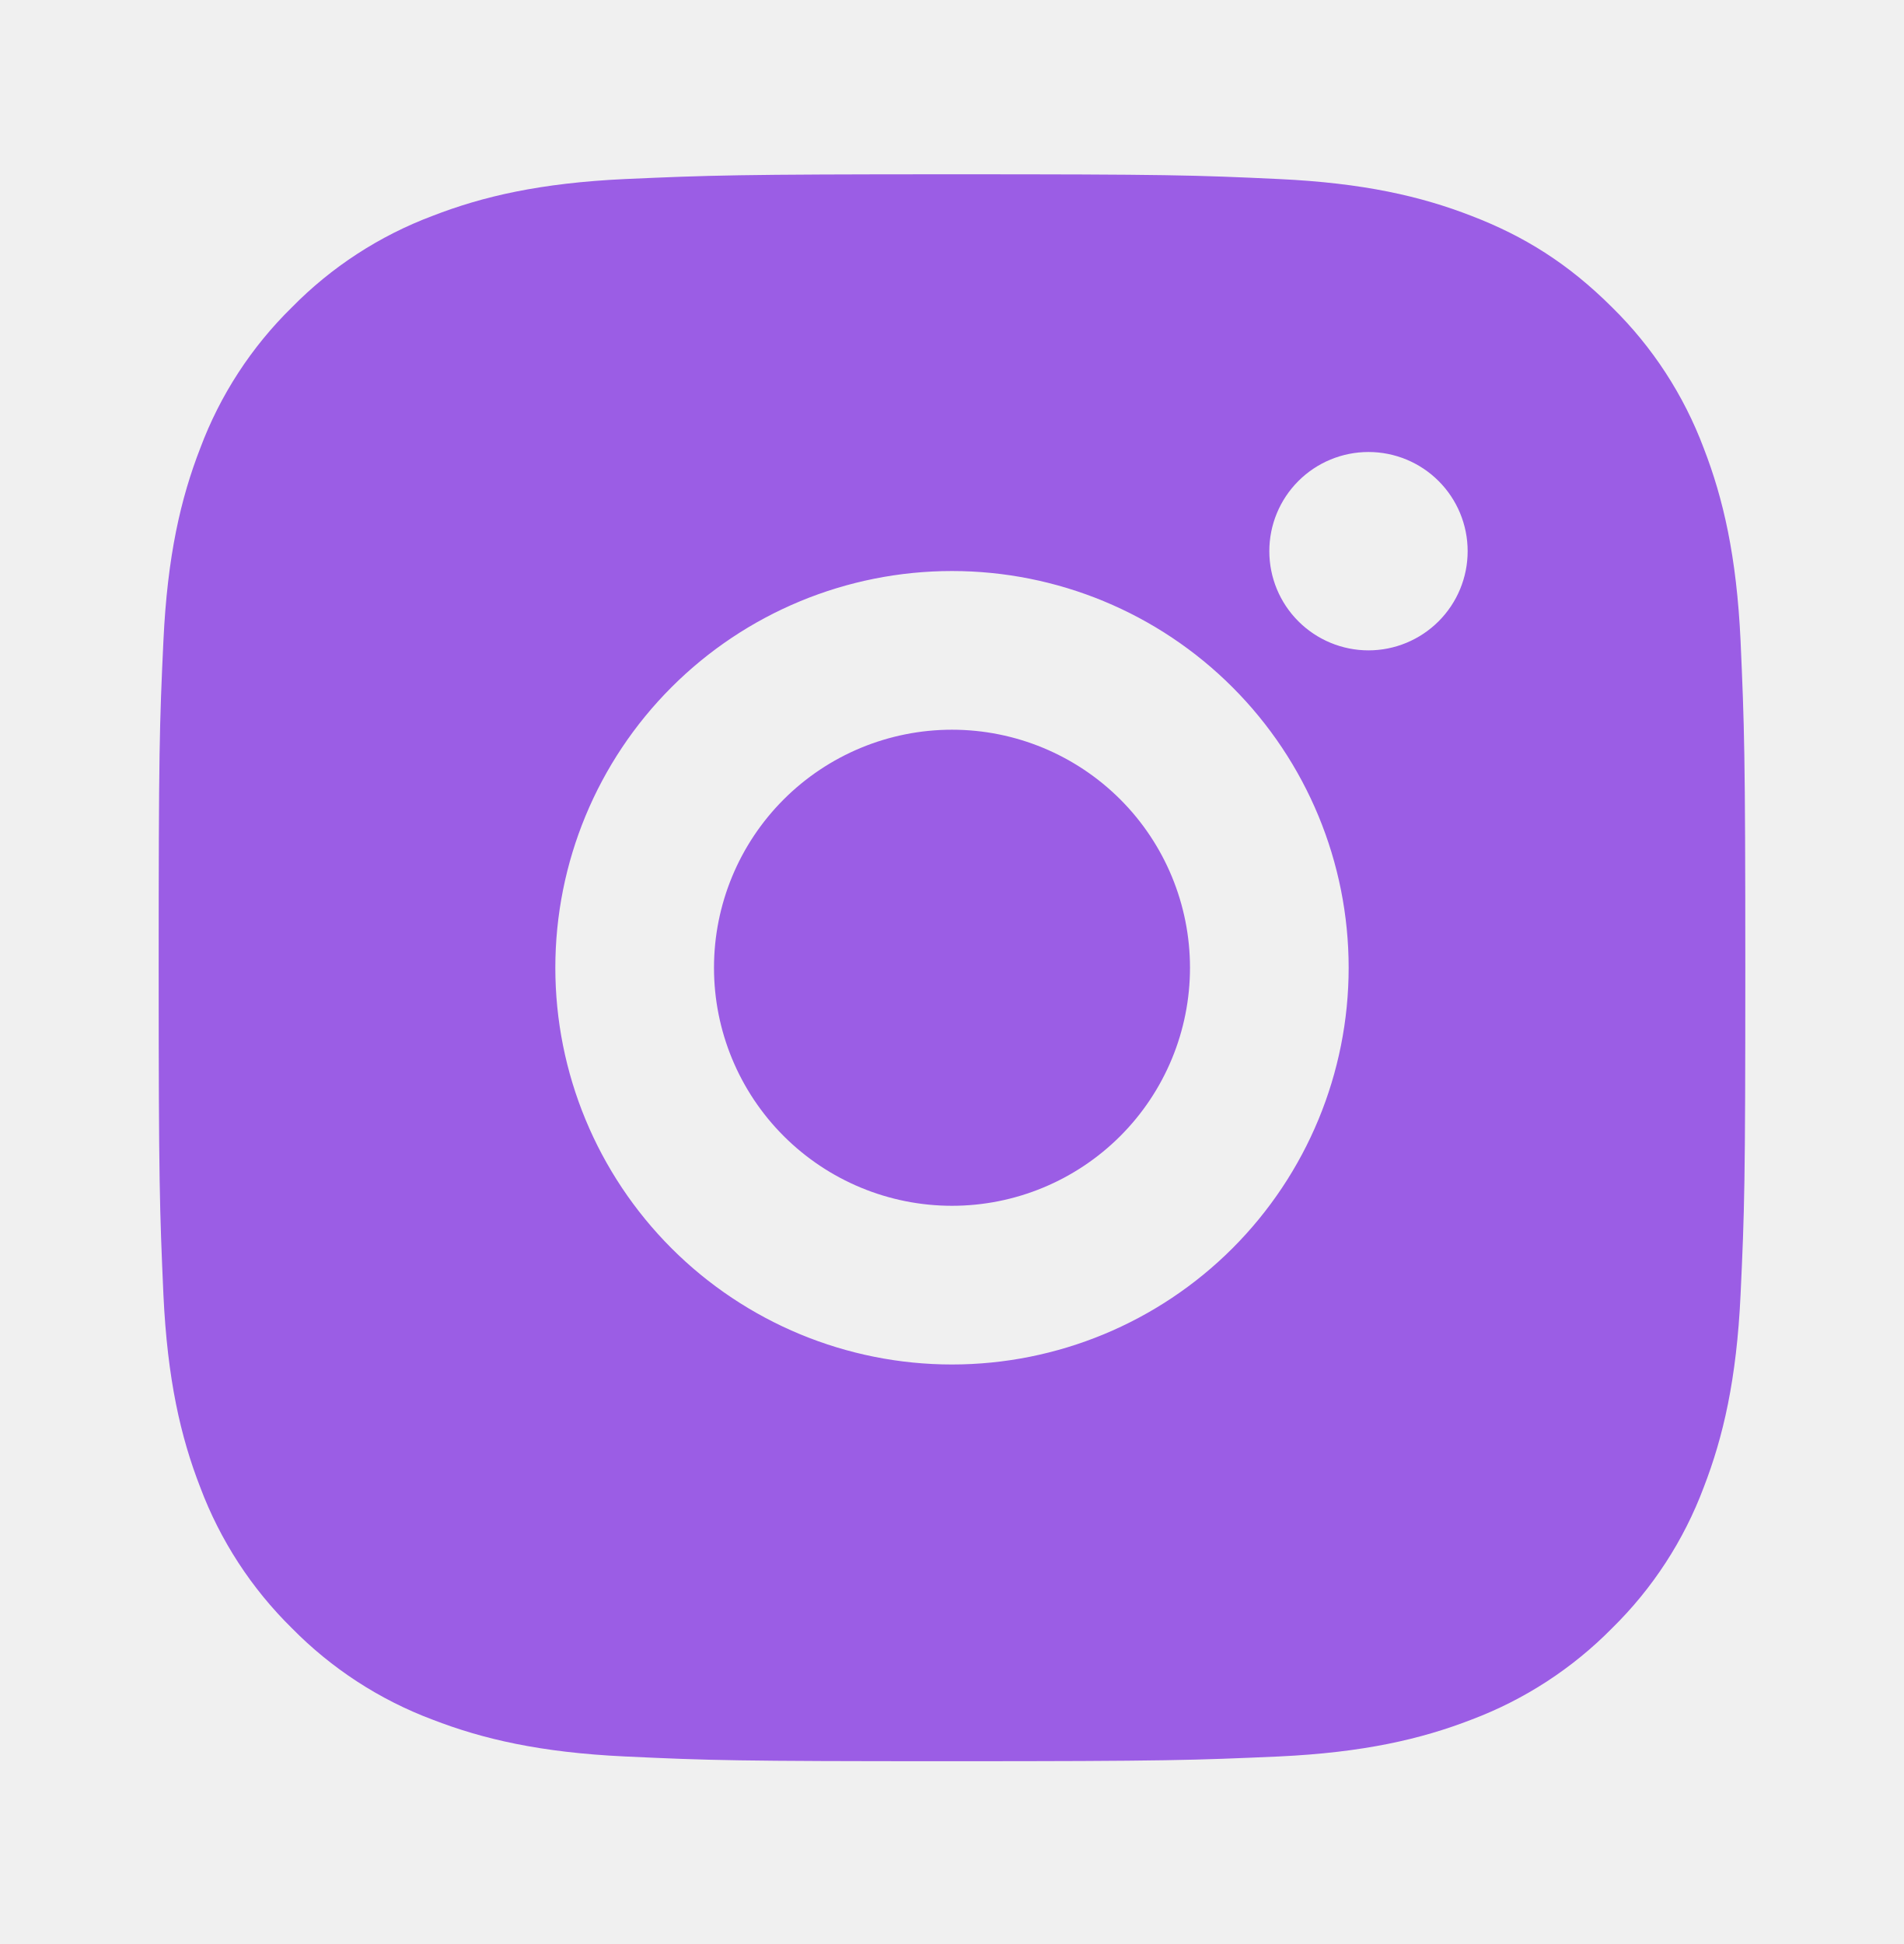
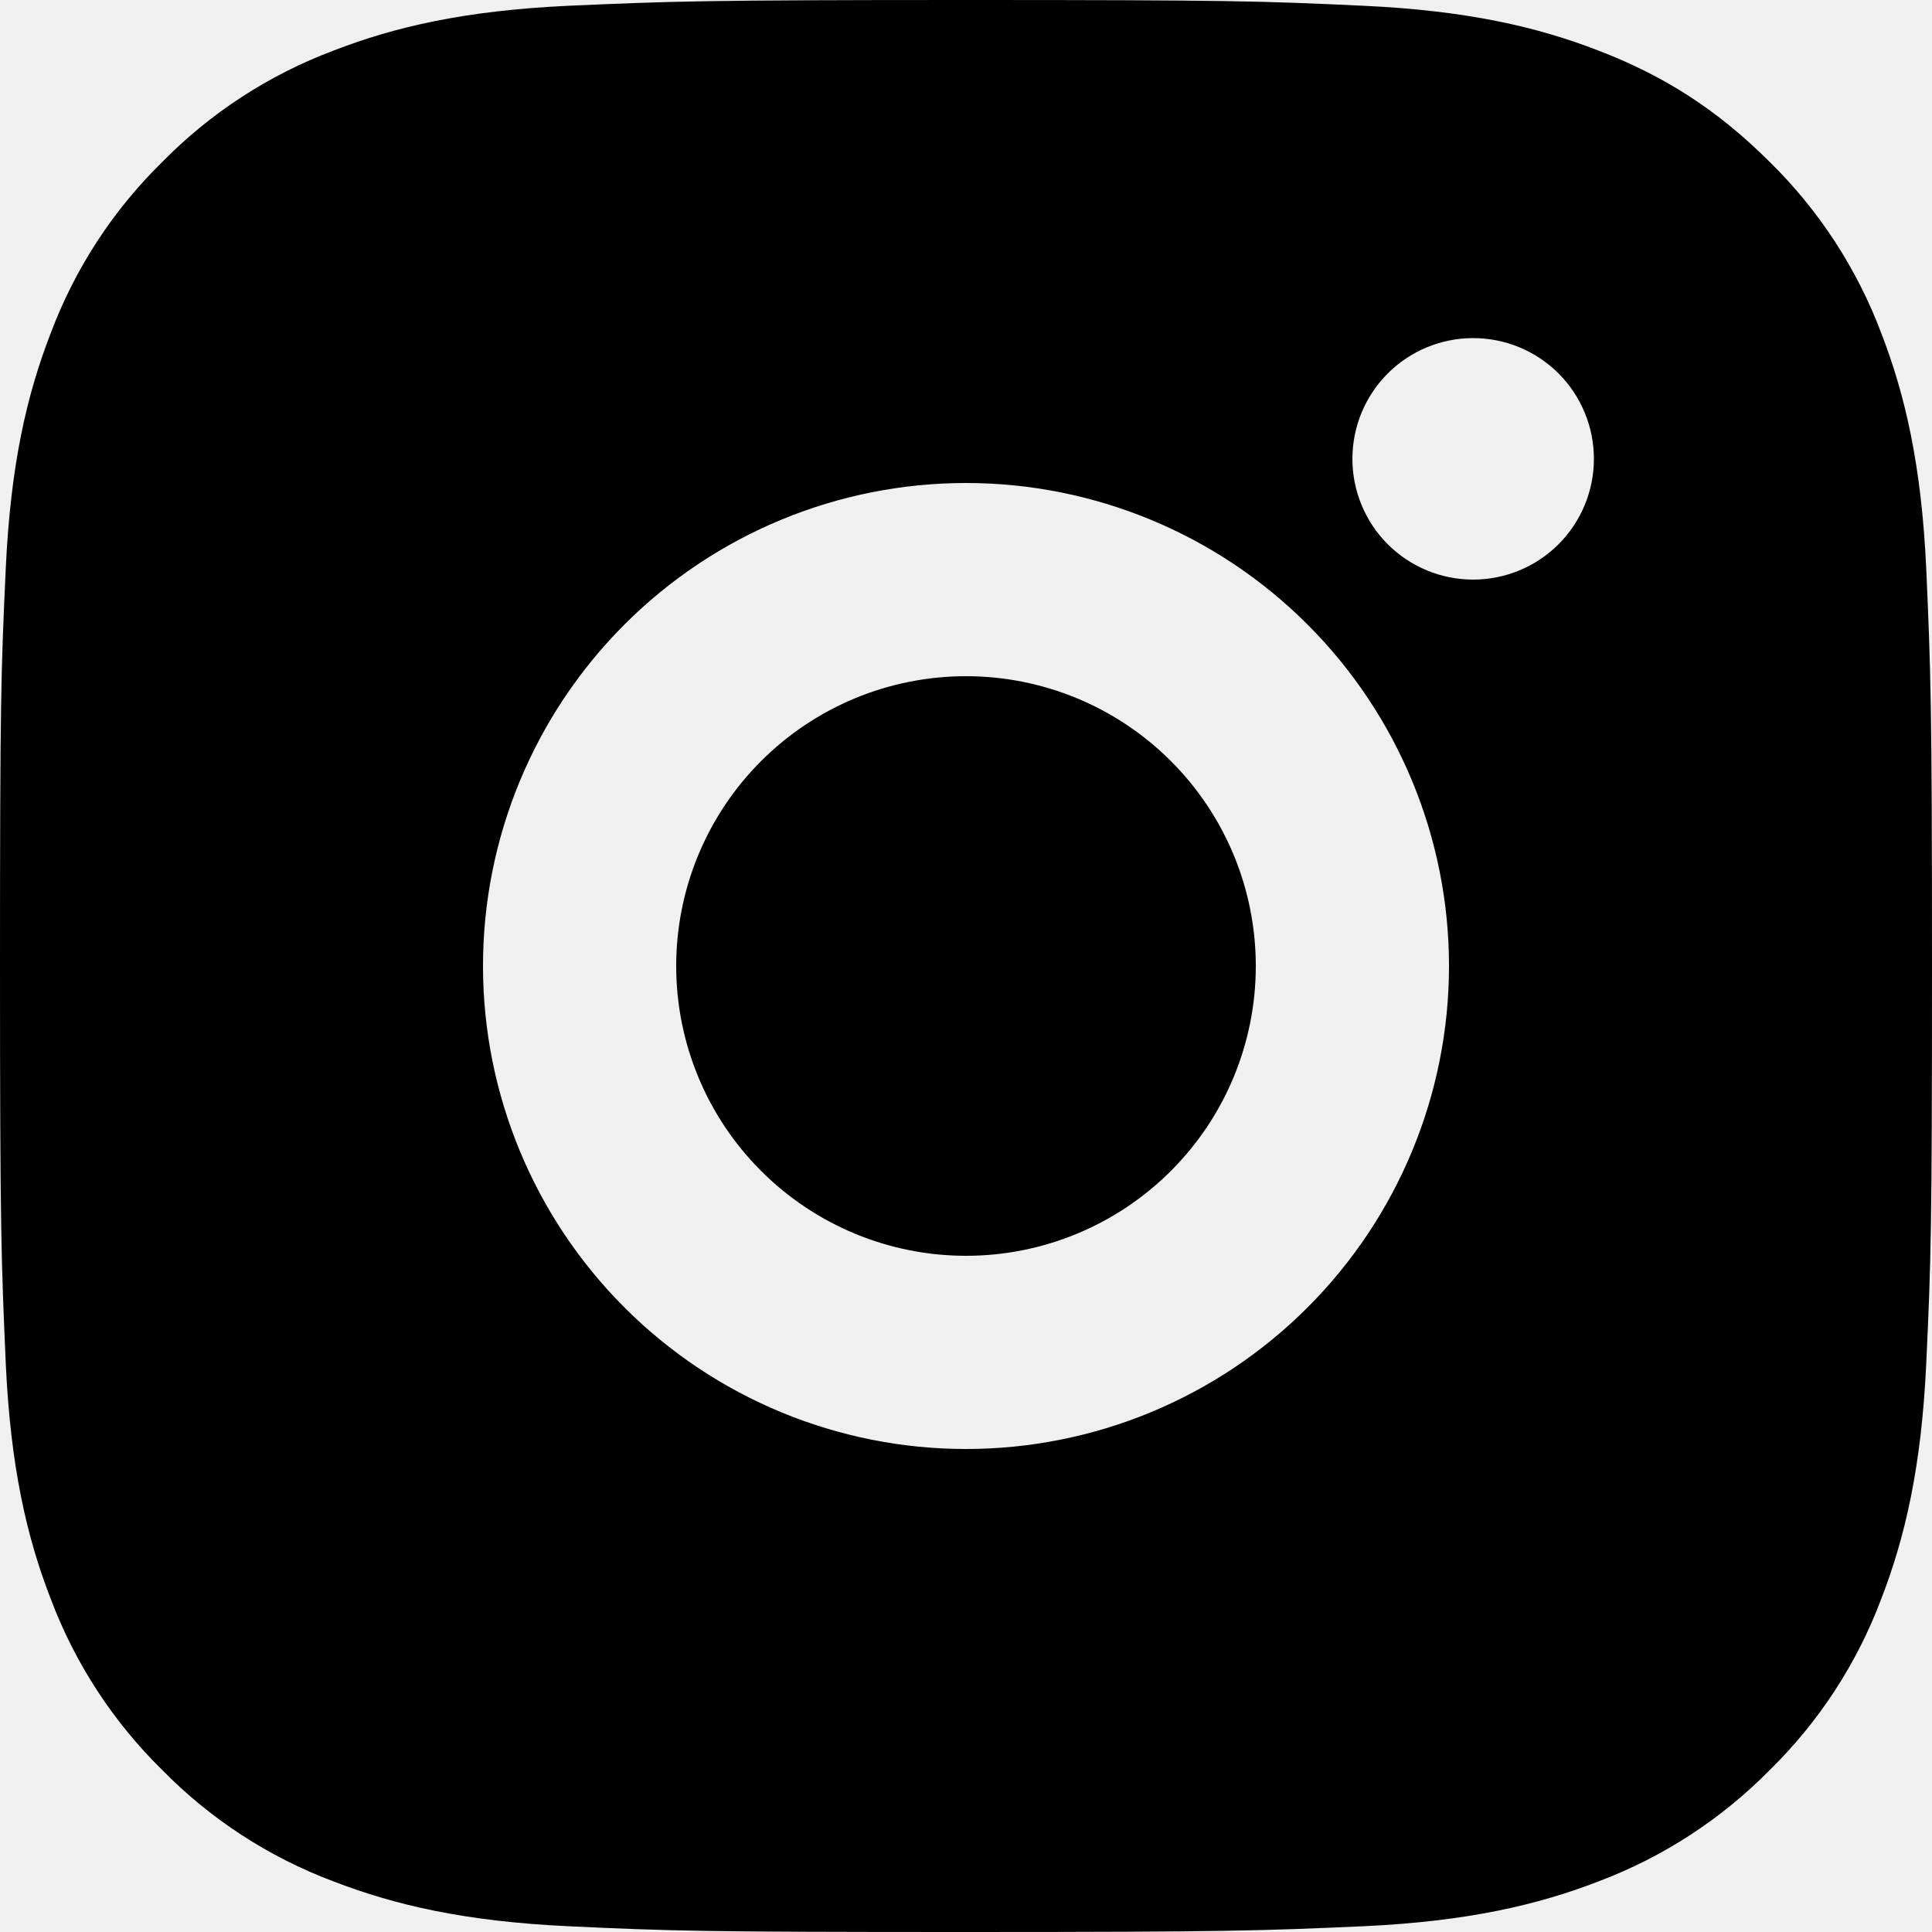
- <svg xmlns="http://www.w3.org/2000/svg" width="48" height="49" viewBox="0 0 48 49" fill="none">
-   <g clip-path="url(#clip0_789_4129)">
-     <path d="M24 4.393C29.434 4.393 30.112 4.413 32.244 4.513C34.374 4.613 35.824 4.947 37.1 5.443C38.42 5.951 39.532 6.639 40.644 7.749C41.661 8.748 42.448 9.958 42.95 11.293C43.444 12.567 43.78 14.019 43.88 16.149C43.974 18.281 44 18.959 44 24.393C44 29.827 43.98 30.505 43.88 32.637C43.78 34.767 43.444 36.217 42.95 37.493C42.449 38.828 41.662 40.038 40.644 41.037C39.644 42.053 38.435 42.84 37.1 43.343C35.826 43.837 34.374 44.173 32.244 44.273C30.112 44.367 29.434 44.393 24 44.393C18.566 44.393 17.888 44.373 15.756 44.273C13.626 44.173 12.176 43.837 10.9 43.343C9.565 42.842 8.355 42.054 7.356 41.037C6.339 40.037 5.552 38.828 5.05 37.493C4.554 36.219 4.22 34.767 4.12 32.637C4.026 30.505 4 29.827 4 24.393C4 18.959 4.02 18.281 4.12 16.149C4.22 14.017 4.554 12.569 5.05 11.293C5.55 9.957 6.338 8.747 7.356 7.749C8.355 6.731 9.565 5.944 10.9 5.443C12.176 4.947 13.624 4.613 15.756 4.513C17.888 4.419 18.566 4.393 24 4.393ZM24 14.393C21.348 14.393 18.804 15.446 16.929 17.322C15.054 19.197 14 21.74 14 24.393C14 27.045 15.054 29.588 16.929 31.464C18.804 33.339 21.348 34.393 24 34.393C26.652 34.393 29.196 33.339 31.071 31.464C32.946 29.588 34 27.045 34 24.393C34 21.74 32.946 19.197 31.071 17.322C29.196 15.446 26.652 14.393 24 14.393ZM37 13.893C37 13.229 36.737 12.594 36.268 12.125C35.799 11.656 35.163 11.393 34.5 11.393C33.837 11.393 33.201 11.656 32.732 12.125C32.263 12.594 32 13.229 32 13.893C32 14.556 32.263 15.191 32.732 15.66C33.201 16.129 33.837 16.393 34.5 16.393C35.163 16.393 35.799 16.129 36.268 15.66C36.737 15.191 37 14.556 37 13.893ZM24 18.393C25.591 18.393 27.117 19.025 28.243 20.15C29.368 21.275 30 22.801 30 24.393C30 25.984 29.368 27.51 28.243 28.635C27.117 29.76 25.591 30.393 24 30.393C22.409 30.393 20.883 29.76 19.757 28.635C18.632 27.51 18 25.984 18 24.393C18 22.801 18.632 21.275 19.757 20.15C20.883 19.025 22.409 18.393 24 18.393Z" fill="#9B5DE5" />
-   </g>
-   <defs>
-     <clipPath id="clip0_789_4129">
-       <rect width="48" height="48" fill="white" transform="translate(0 0.392578)" />
-     </clipPath>
-   </defs>
+ <svg xmlns="http://www.w3.org/2000/svg" width="34" height="34" viewBox="0 0 34 34" fill="none">
+   <path d="M17 0C21.619 0 22.195 0.017 24.007 0.102C25.818 0.187 27.05 0.471 28.135 0.892C29.257 1.324 30.202 1.909 31.147 2.853C32.012 3.702 32.681 4.73 33.108 5.865C33.527 6.948 33.813 8.182 33.898 9.993C33.978 11.805 34 12.381 34 17C34 21.619 33.983 22.195 33.898 24.007C33.813 25.818 33.527 27.05 33.108 28.135C32.682 29.27 32.013 30.298 31.147 31.147C30.297 32.011 29.269 32.68 28.135 33.108C27.052 33.527 25.818 33.813 24.007 33.898C22.195 33.978 21.619 34 17 34C12.381 34 11.805 33.983 9.993 33.898C8.182 33.813 6.95 33.527 5.865 33.108C4.73 32.682 3.702 32.013 2.853 31.147C1.988 30.298 1.319 29.27 0.892 28.135C0.471 27.052 0.187 25.818 0.102 24.007C0.022 22.195 0 21.619 0 17C0 12.381 0.017 11.805 0.102 9.993C0.187 8.18 0.471 6.95 0.892 5.865C1.318 4.73 1.987 3.701 2.853 2.853C3.702 1.988 4.73 1.319 5.865 0.892C6.95 0.471 8.18 0.187 9.993 0.102C11.805 0.022 12.381 0 17 0ZM17 8.5C14.746 8.5 12.584 9.395 10.99 10.99C9.396 12.584 8.5 14.746 8.5 17C8.5 19.254 9.396 21.416 10.99 23.01C12.584 24.605 14.746 25.5 17 25.5C19.254 25.5 21.416 24.605 23.01 23.01C24.604 21.416 25.5 19.254 25.5 17C25.5 14.746 24.604 12.584 23.01 10.99C21.416 9.395 19.254 8.5 17 8.5ZM28.05 8.075C28.05 7.511 27.826 6.971 27.428 6.572C27.029 6.174 26.489 5.95 25.925 5.95C25.361 5.95 24.821 6.174 24.422 6.572C24.024 6.971 23.8 7.511 23.8 8.075C23.8 8.639 24.024 9.179 24.422 9.578C24.821 9.976 25.361 10.2 25.925 10.2C26.489 10.2 27.029 9.976 27.428 9.578C27.826 9.179 28.05 8.639 28.05 8.075ZM17 11.9C18.353 11.9 19.65 12.437 20.606 13.394C21.563 14.35 22.1 15.647 22.1 17C22.1 18.353 21.563 19.65 20.606 20.606C19.65 21.563 18.353 22.1 17 22.1C15.647 22.1 14.35 21.563 13.394 20.606C12.437 19.65 11.9 18.353 11.9 17C11.9 15.647 12.437 14.35 13.394 13.394C14.35 12.437 15.647 11.9 17 11.9Z" fill="black" />
</svg>
